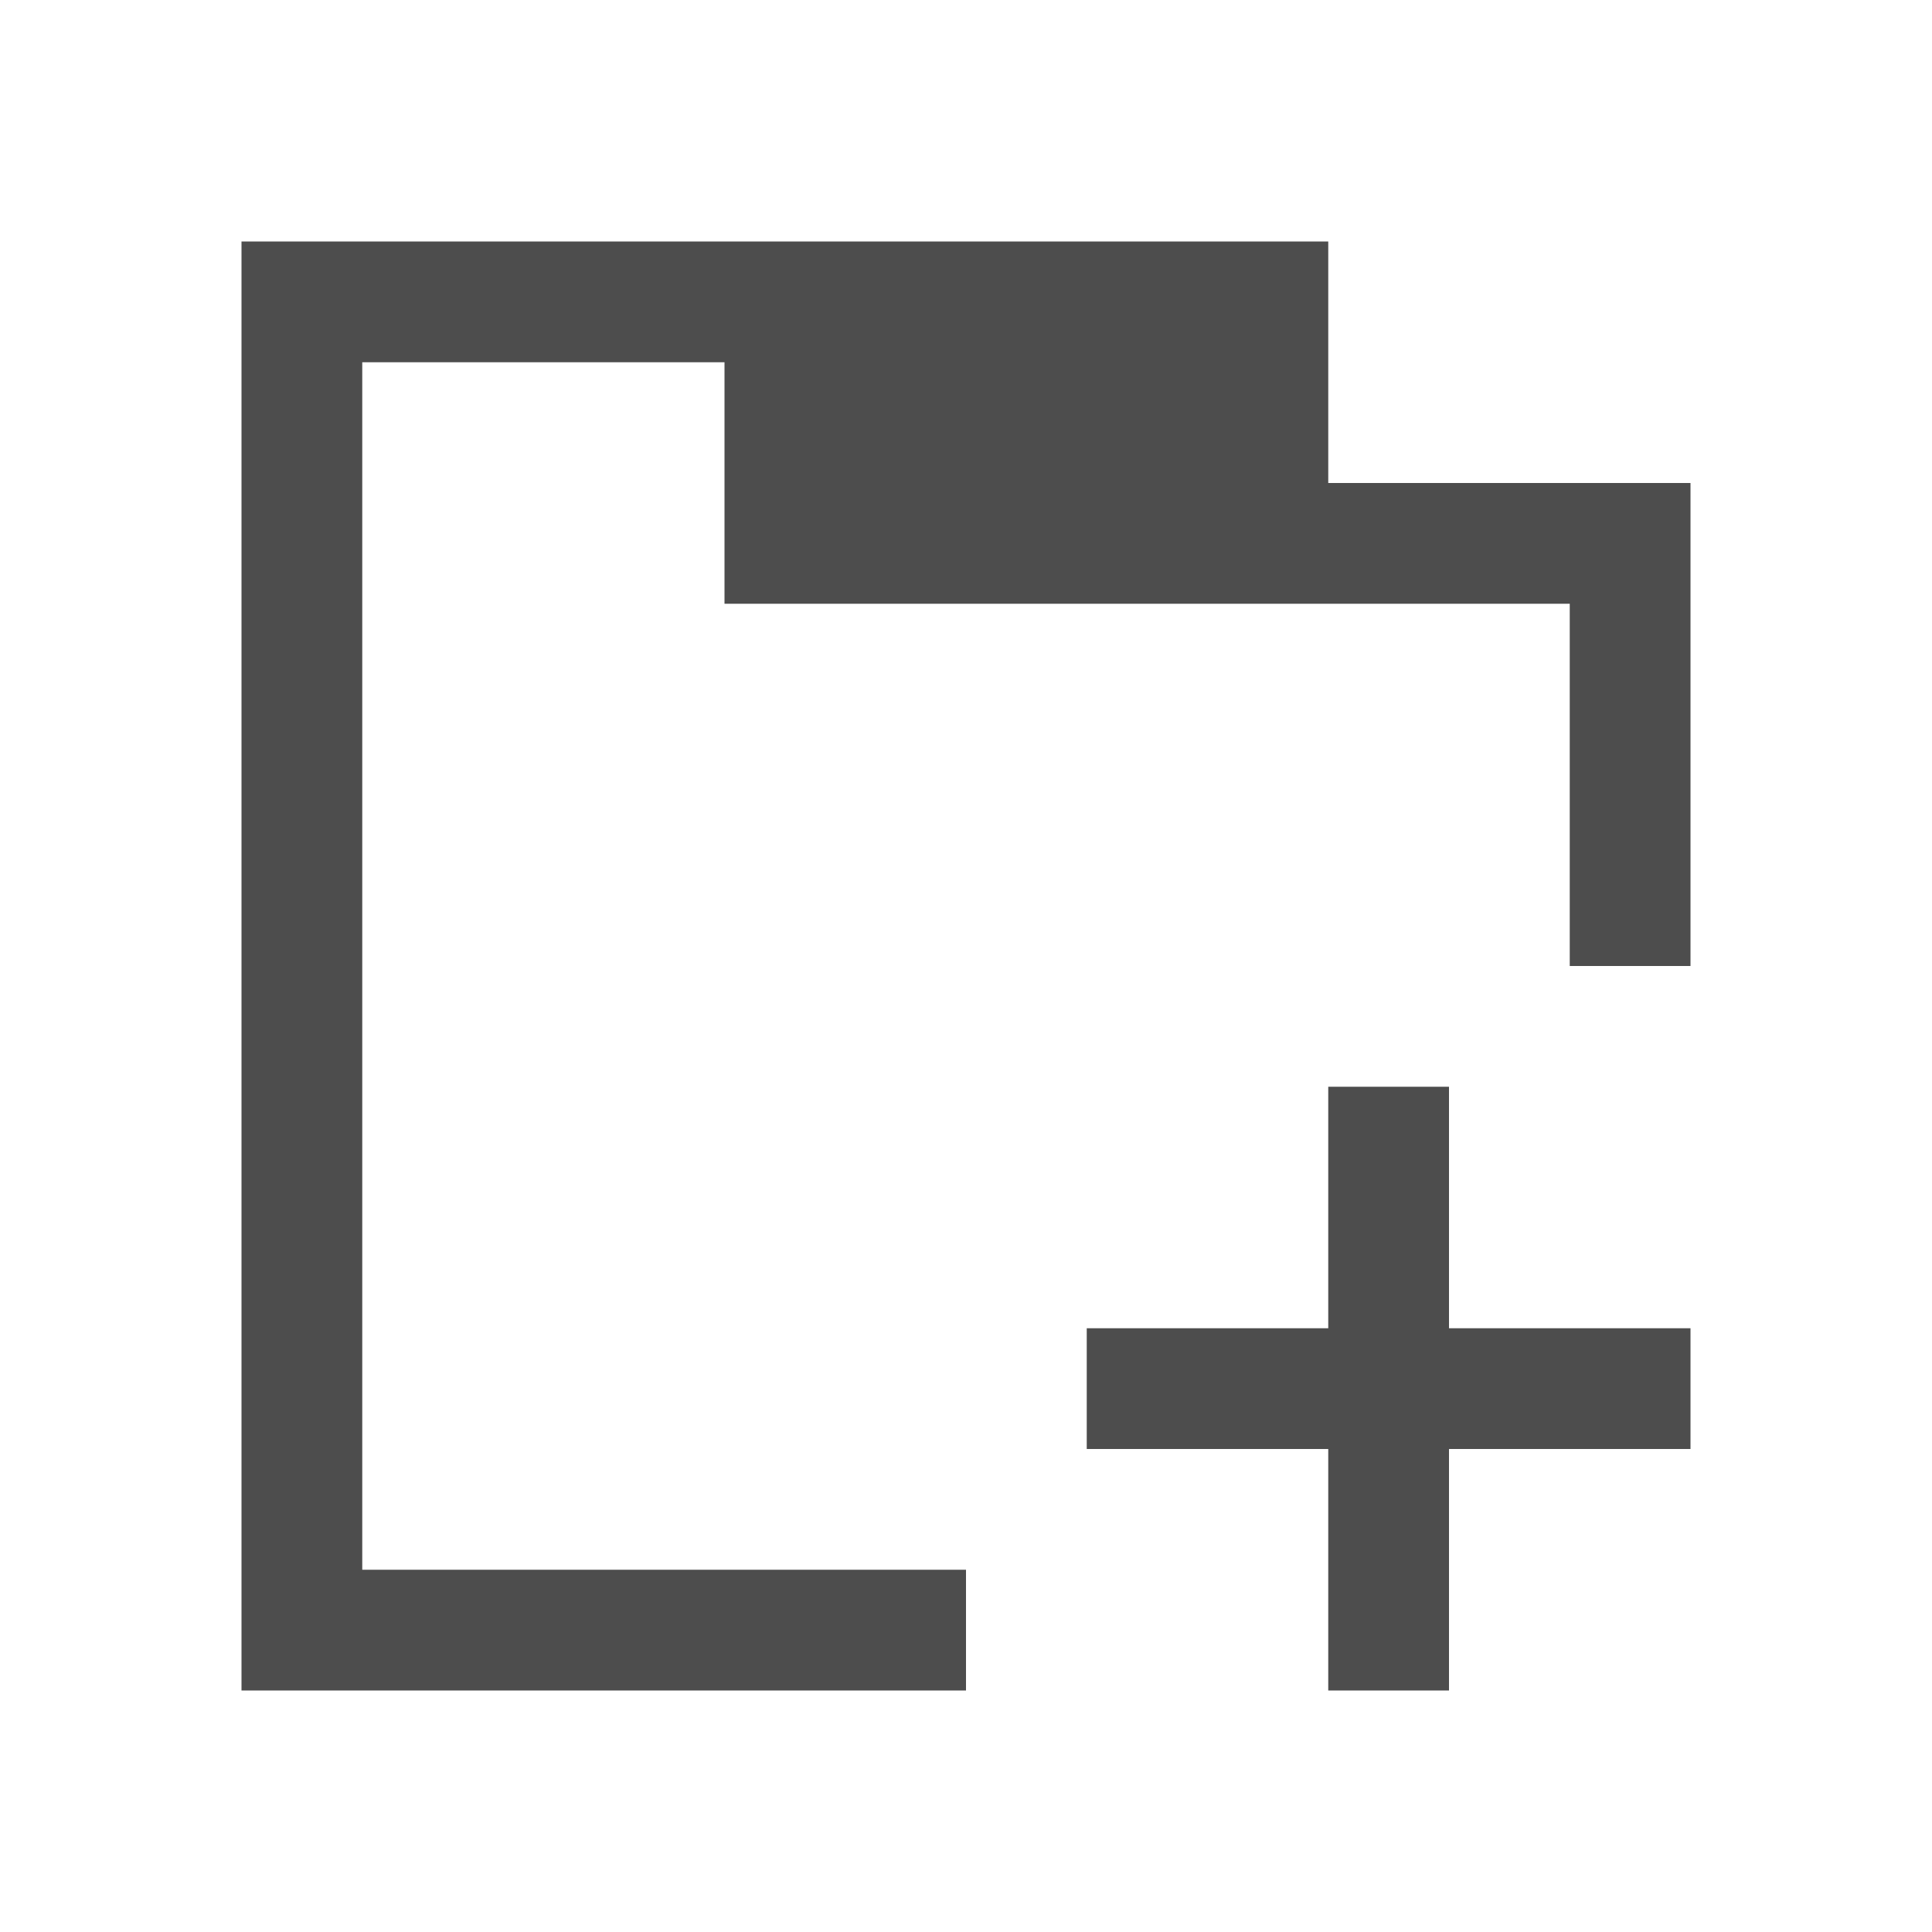
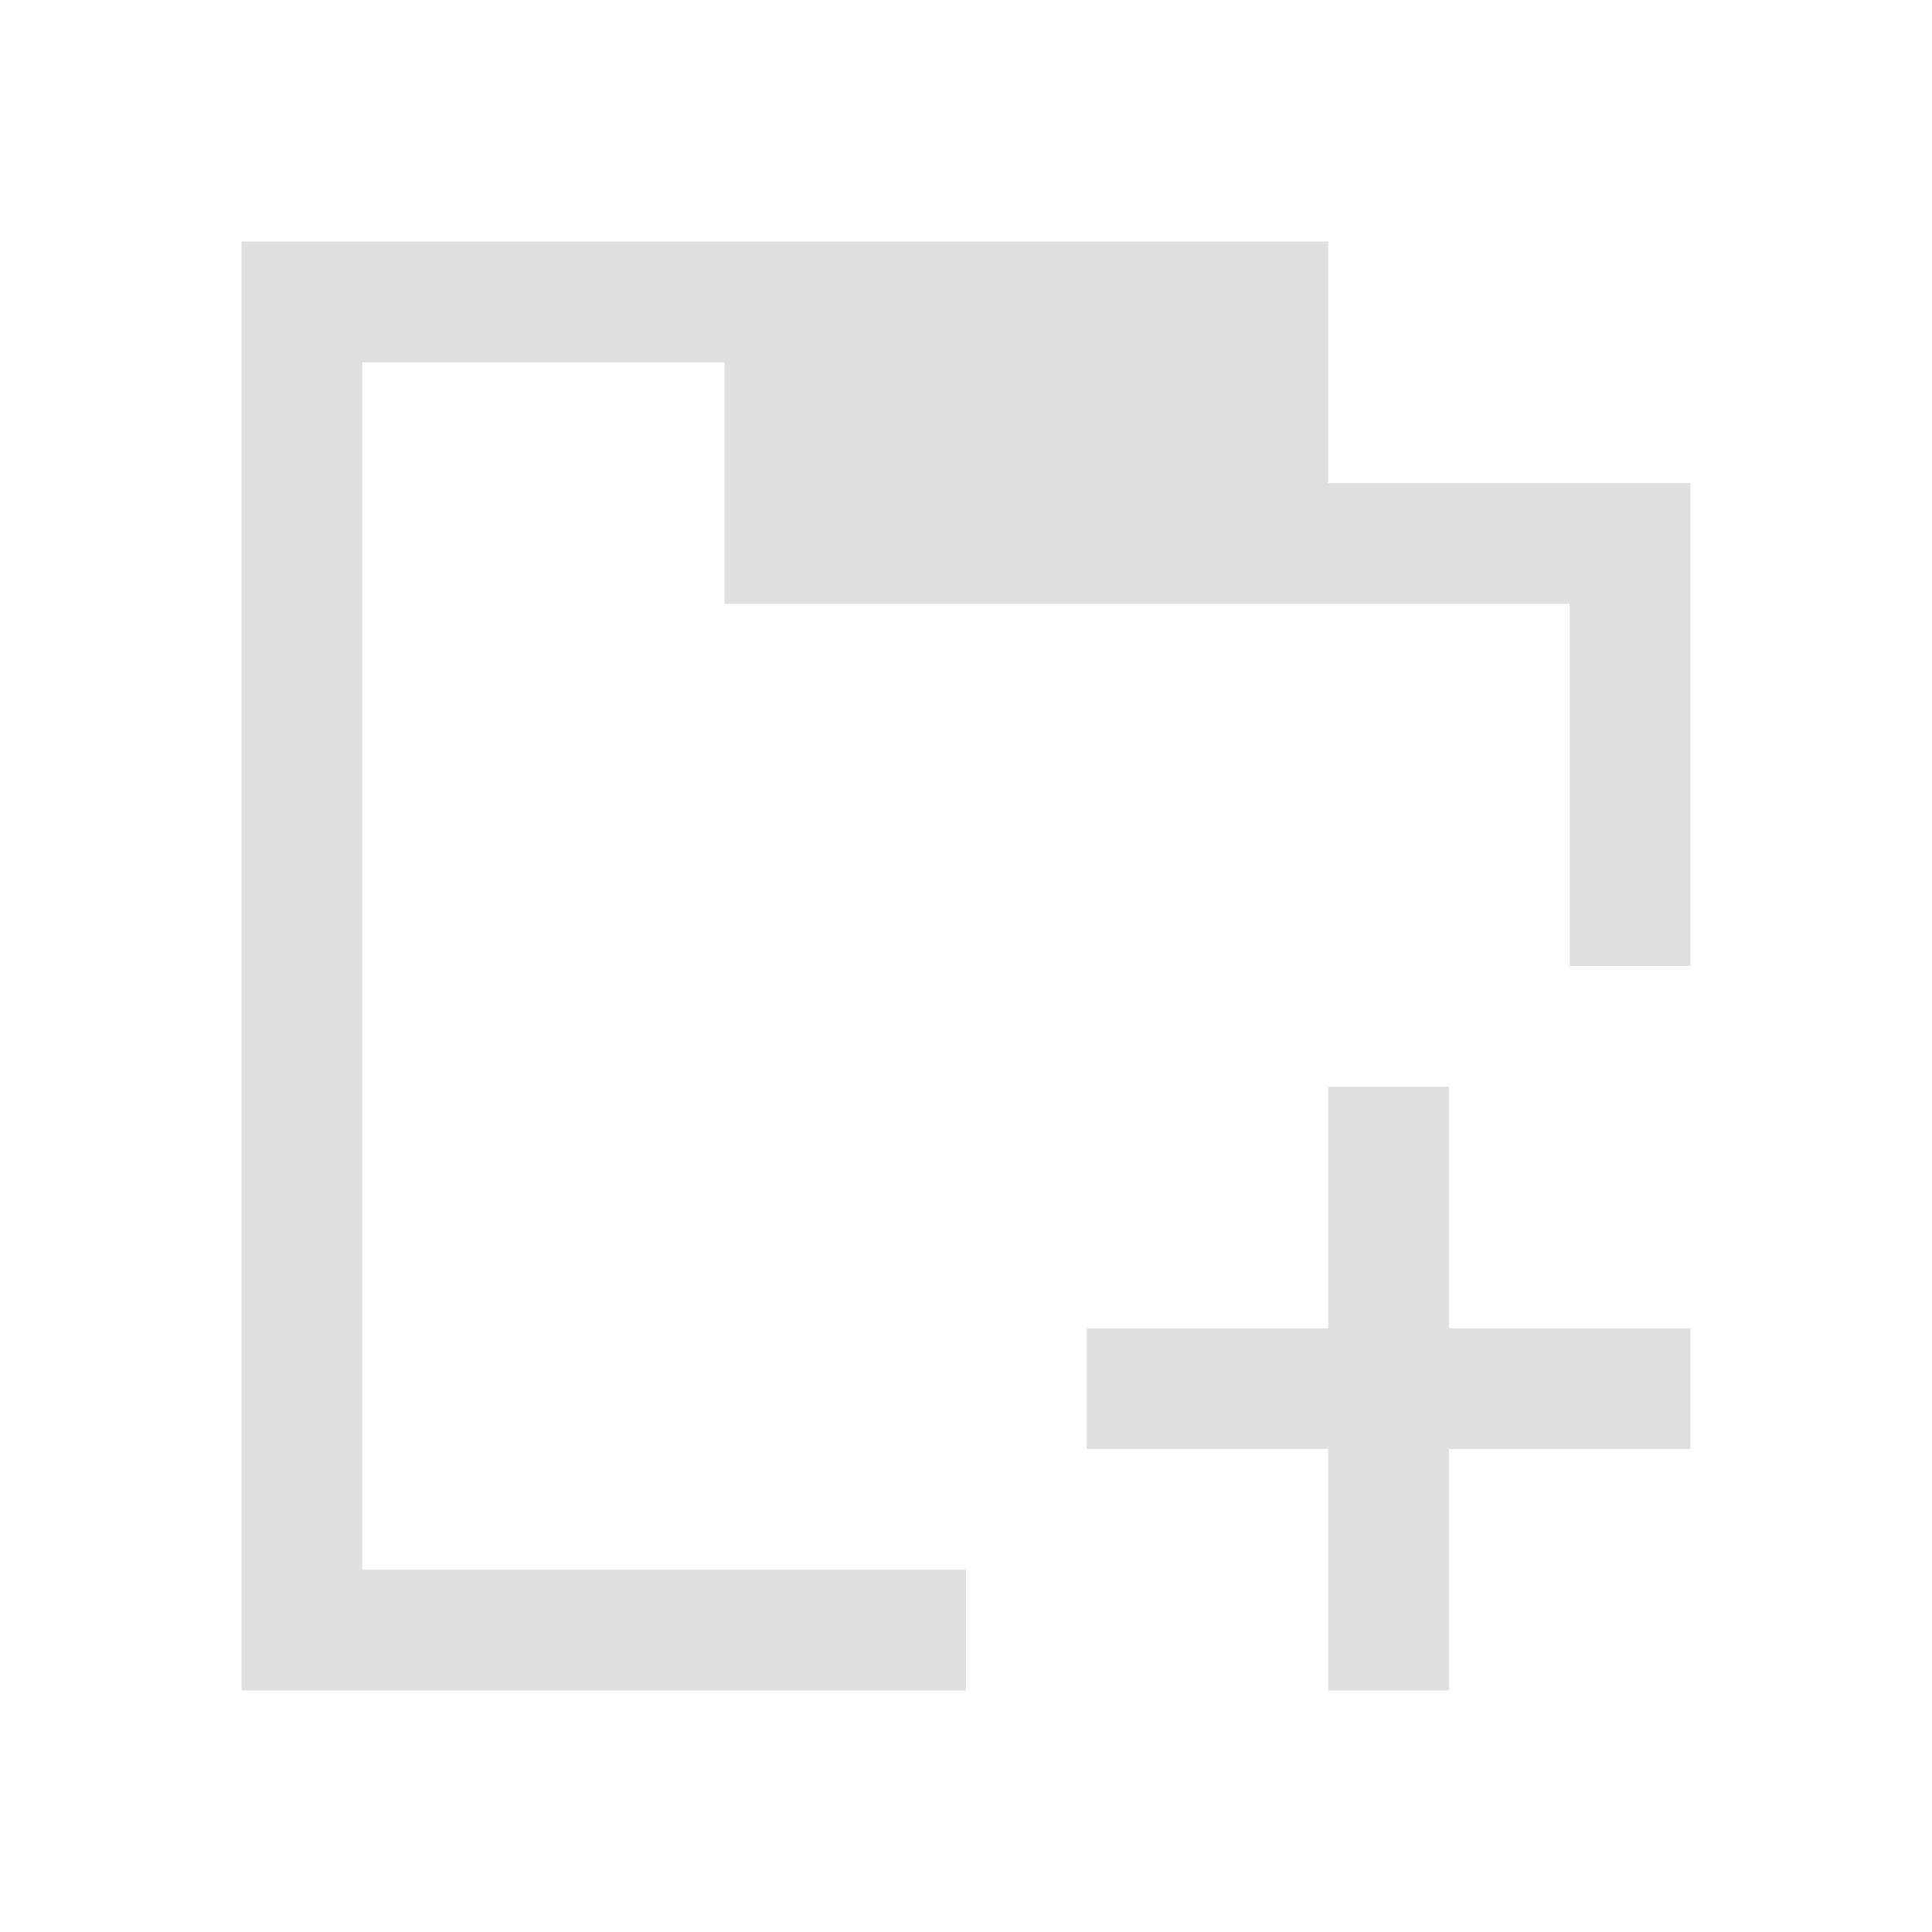
<svg xmlns="http://www.w3.org/2000/svg" viewBox="0 0 16 16">
  <defs id="defs3051">
    <style type="text/css" id="current-color-scheme">
      .ColorScheme-Text {
-         color:#4d4d4d;
+         color:#e0e0e0;
      }
      </style>
  </defs>
  <path style="fill:currentColor;fill-opacity:1;stroke:none" d="M 2 2 L 2 14 L 8 14 L 8 13 L 3 13 L 3 3 L 6 3 L 6 5 L 11 5 L 13 5 L 13 8 L 14 8 L 14 4 L 11 4 L 11 2 L 10 2 L 6 2 L 2 2 z M 11 9 L 11 11 L 9 11 L 9 12 L 11 12 L 11 14 L 12 14 L 12 12 L 14 12 L 14 11 L 12 11 L 12 9 L 11 9 z " class="ColorScheme-Text" />
</svg>
